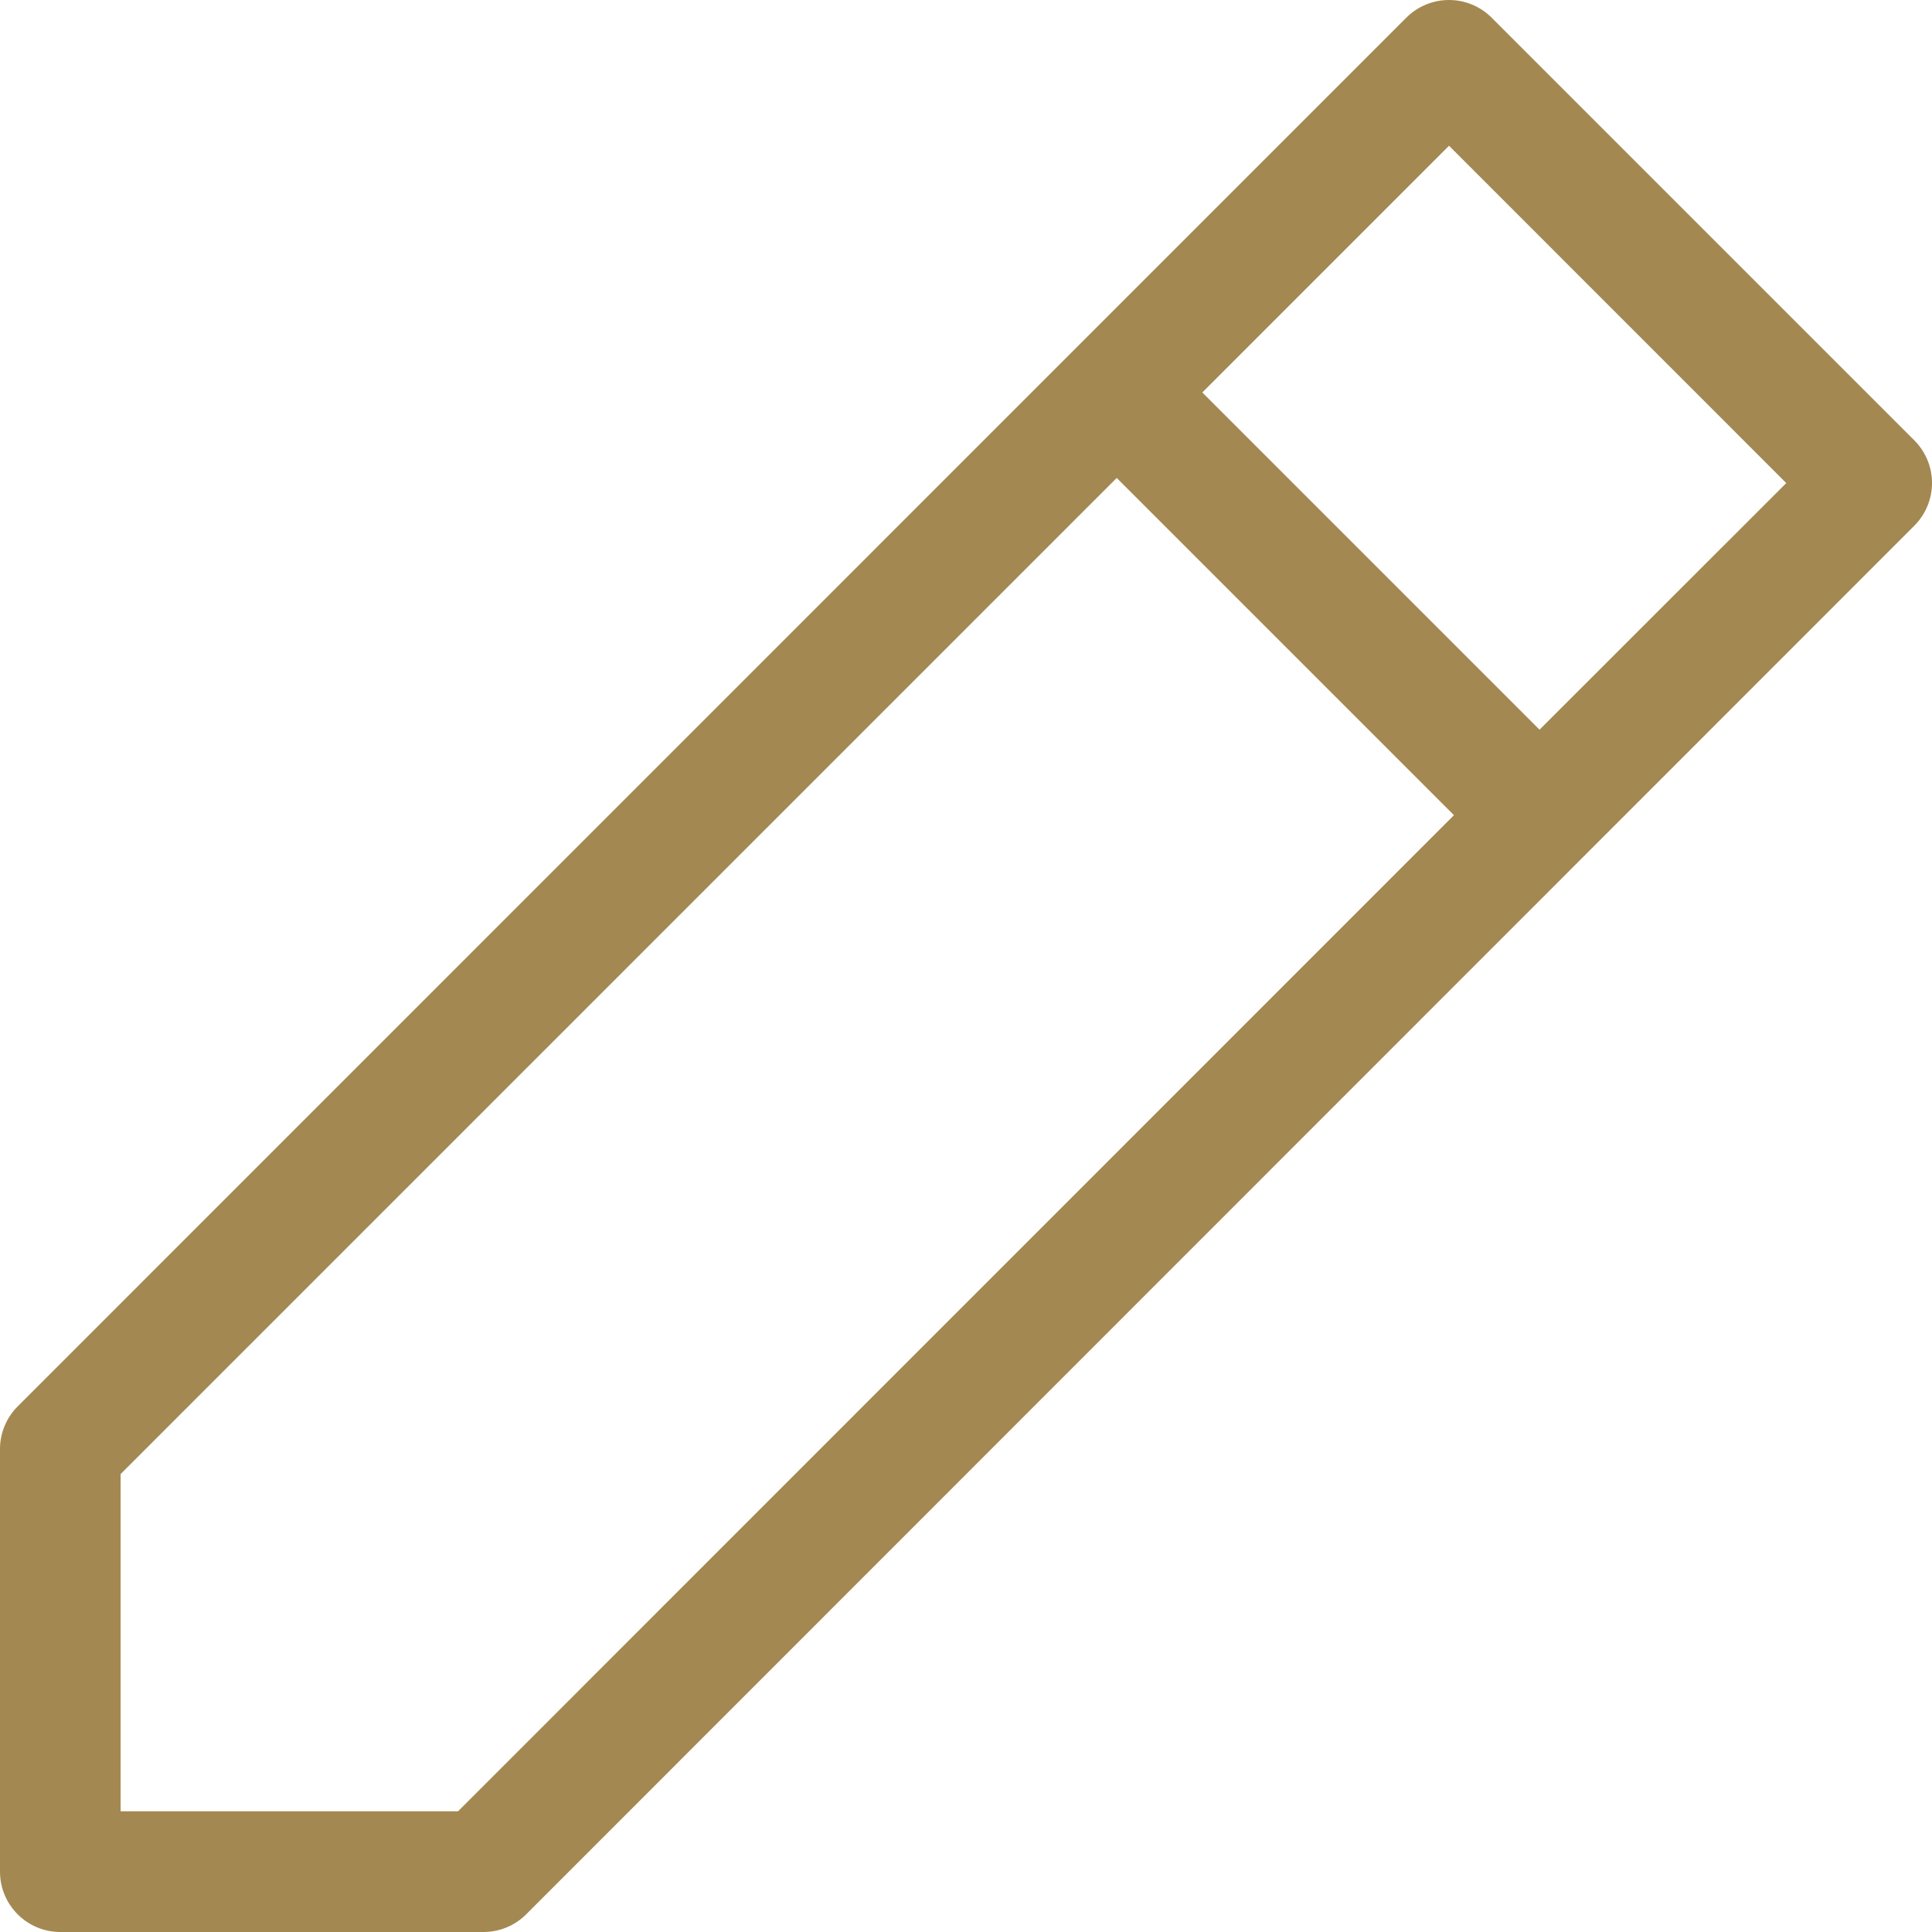
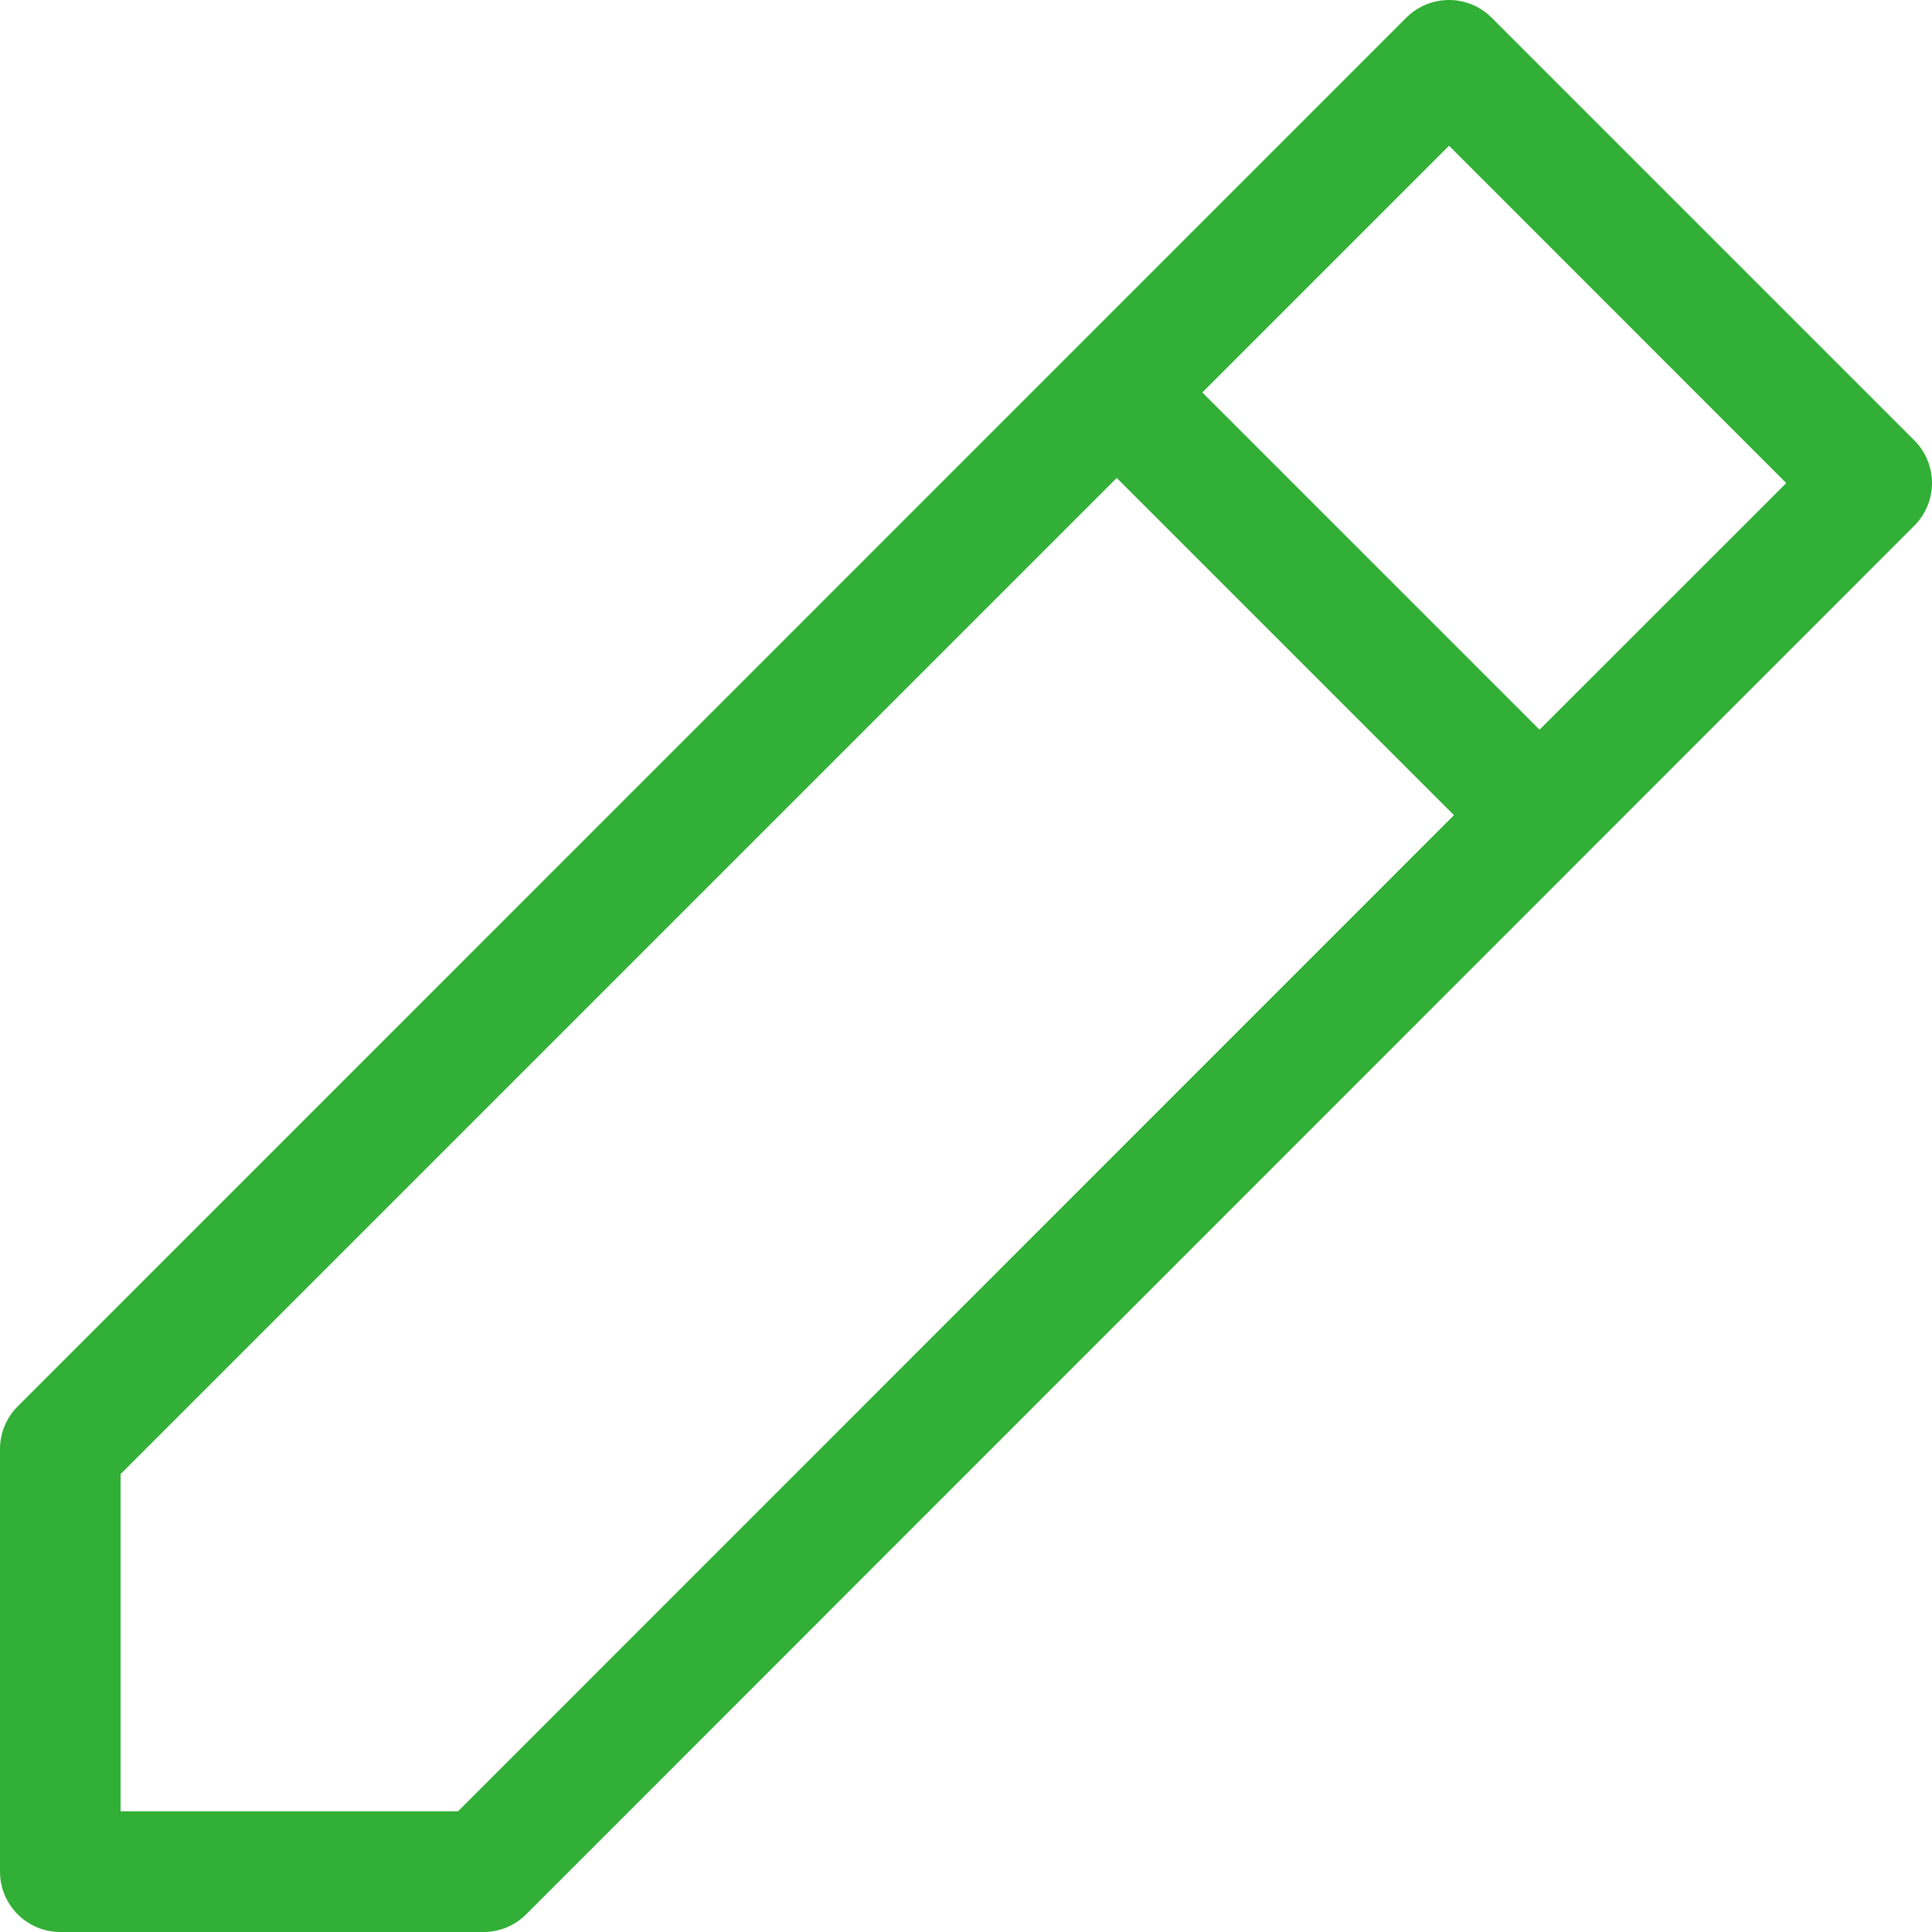
<svg xmlns="http://www.w3.org/2000/svg" width="19.977" height="19.977" viewBox="0 0 19.977 19.977">
-   <path id="editar" d="M19.794,4.553,15.424.183a.624.624,0,0,0-.883,0L.184,14.541A.624.624,0,0,0,0,14.982v4.371a.624.624,0,0,0,.624.624H5a.624.624,0,0,0,.441-.183L19.794,5.436A.624.624,0,0,0,19.794,4.553ZM4.736,18.729H1.247V15.242l10.3-10.3,3.487,3.487ZM15.919,7.545,12.432,4.058l2.551-2.551L18.47,4.995Z" transform="translate(0 0)" fill="#a38851" />
+   <path id="editar" d="M19.794,4.553,15.424.183a.624.624,0,0,0-.883,0L.184,14.541A.624.624,0,0,0,0,14.982v4.371a.624.624,0,0,0,.624.624H5a.624.624,0,0,0,.441-.183L19.794,5.436A.624.624,0,0,0,19.794,4.553ZM4.736,18.729H1.247V15.242l10.3-10.3,3.487,3.487ZM15.919,7.545,12.432,4.058l2.551-2.551L18.47,4.995Z" transform="translate(0 0)" fill="#31af36" />
</svg>
